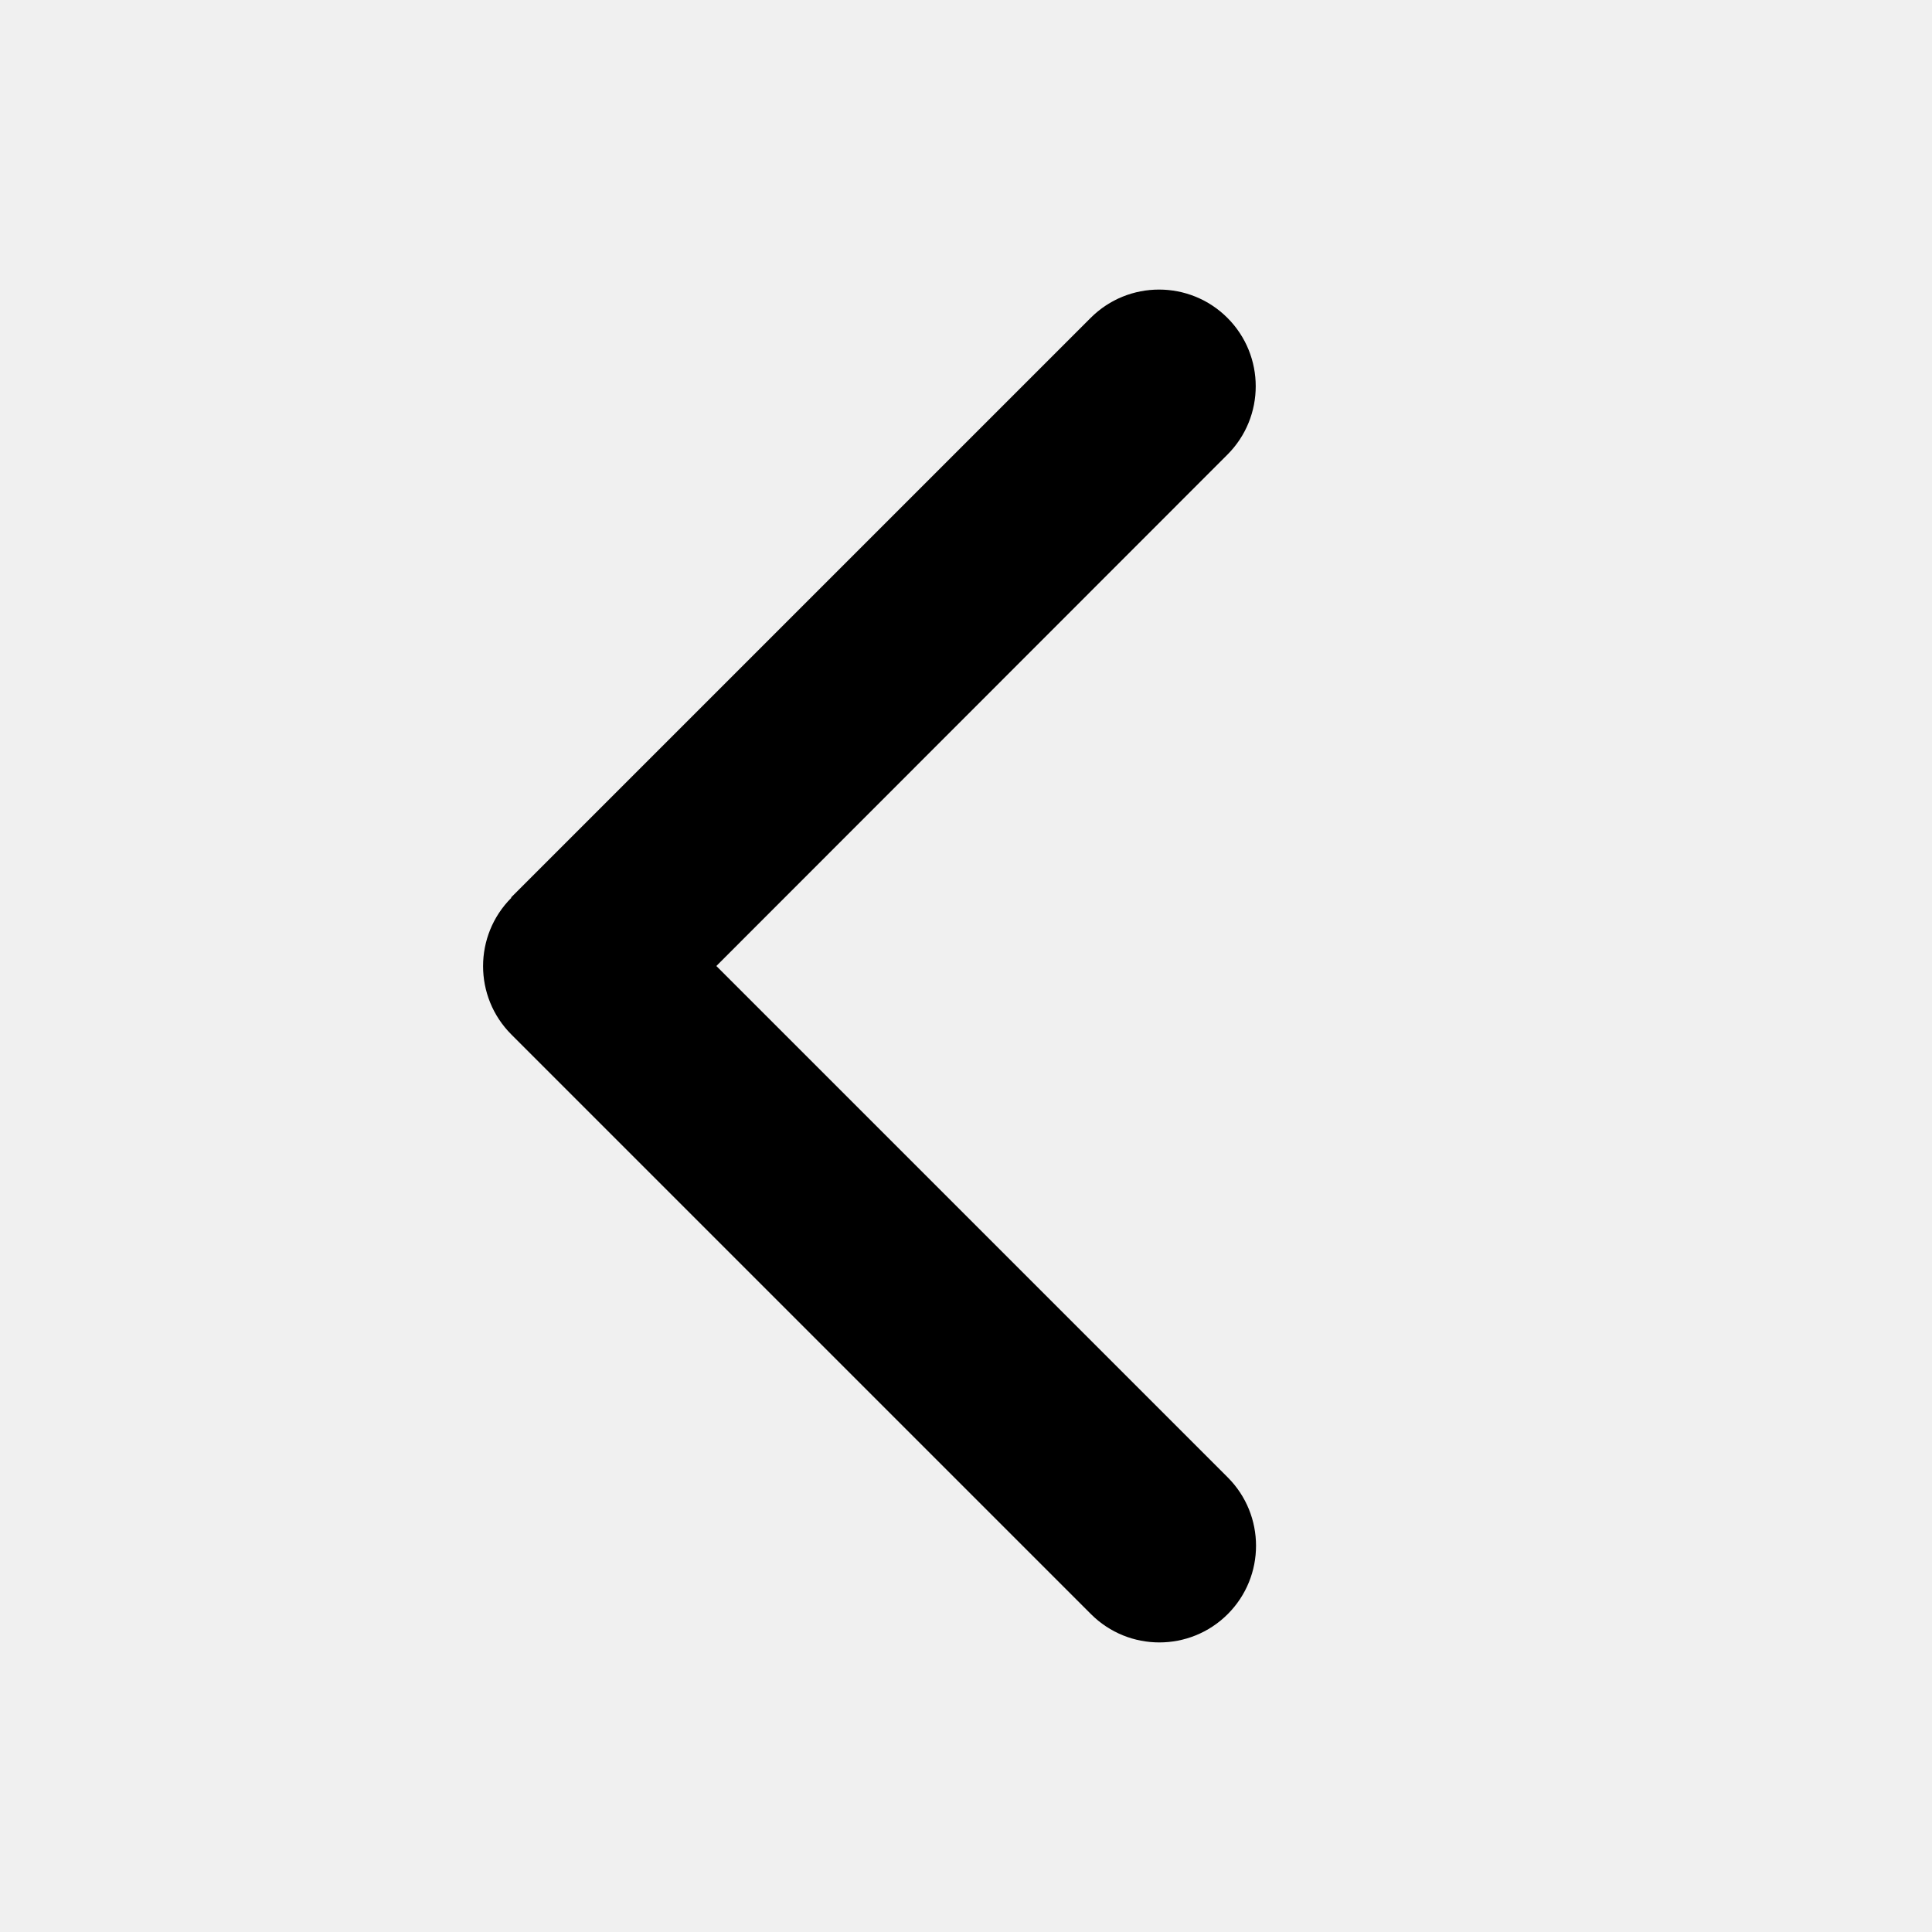
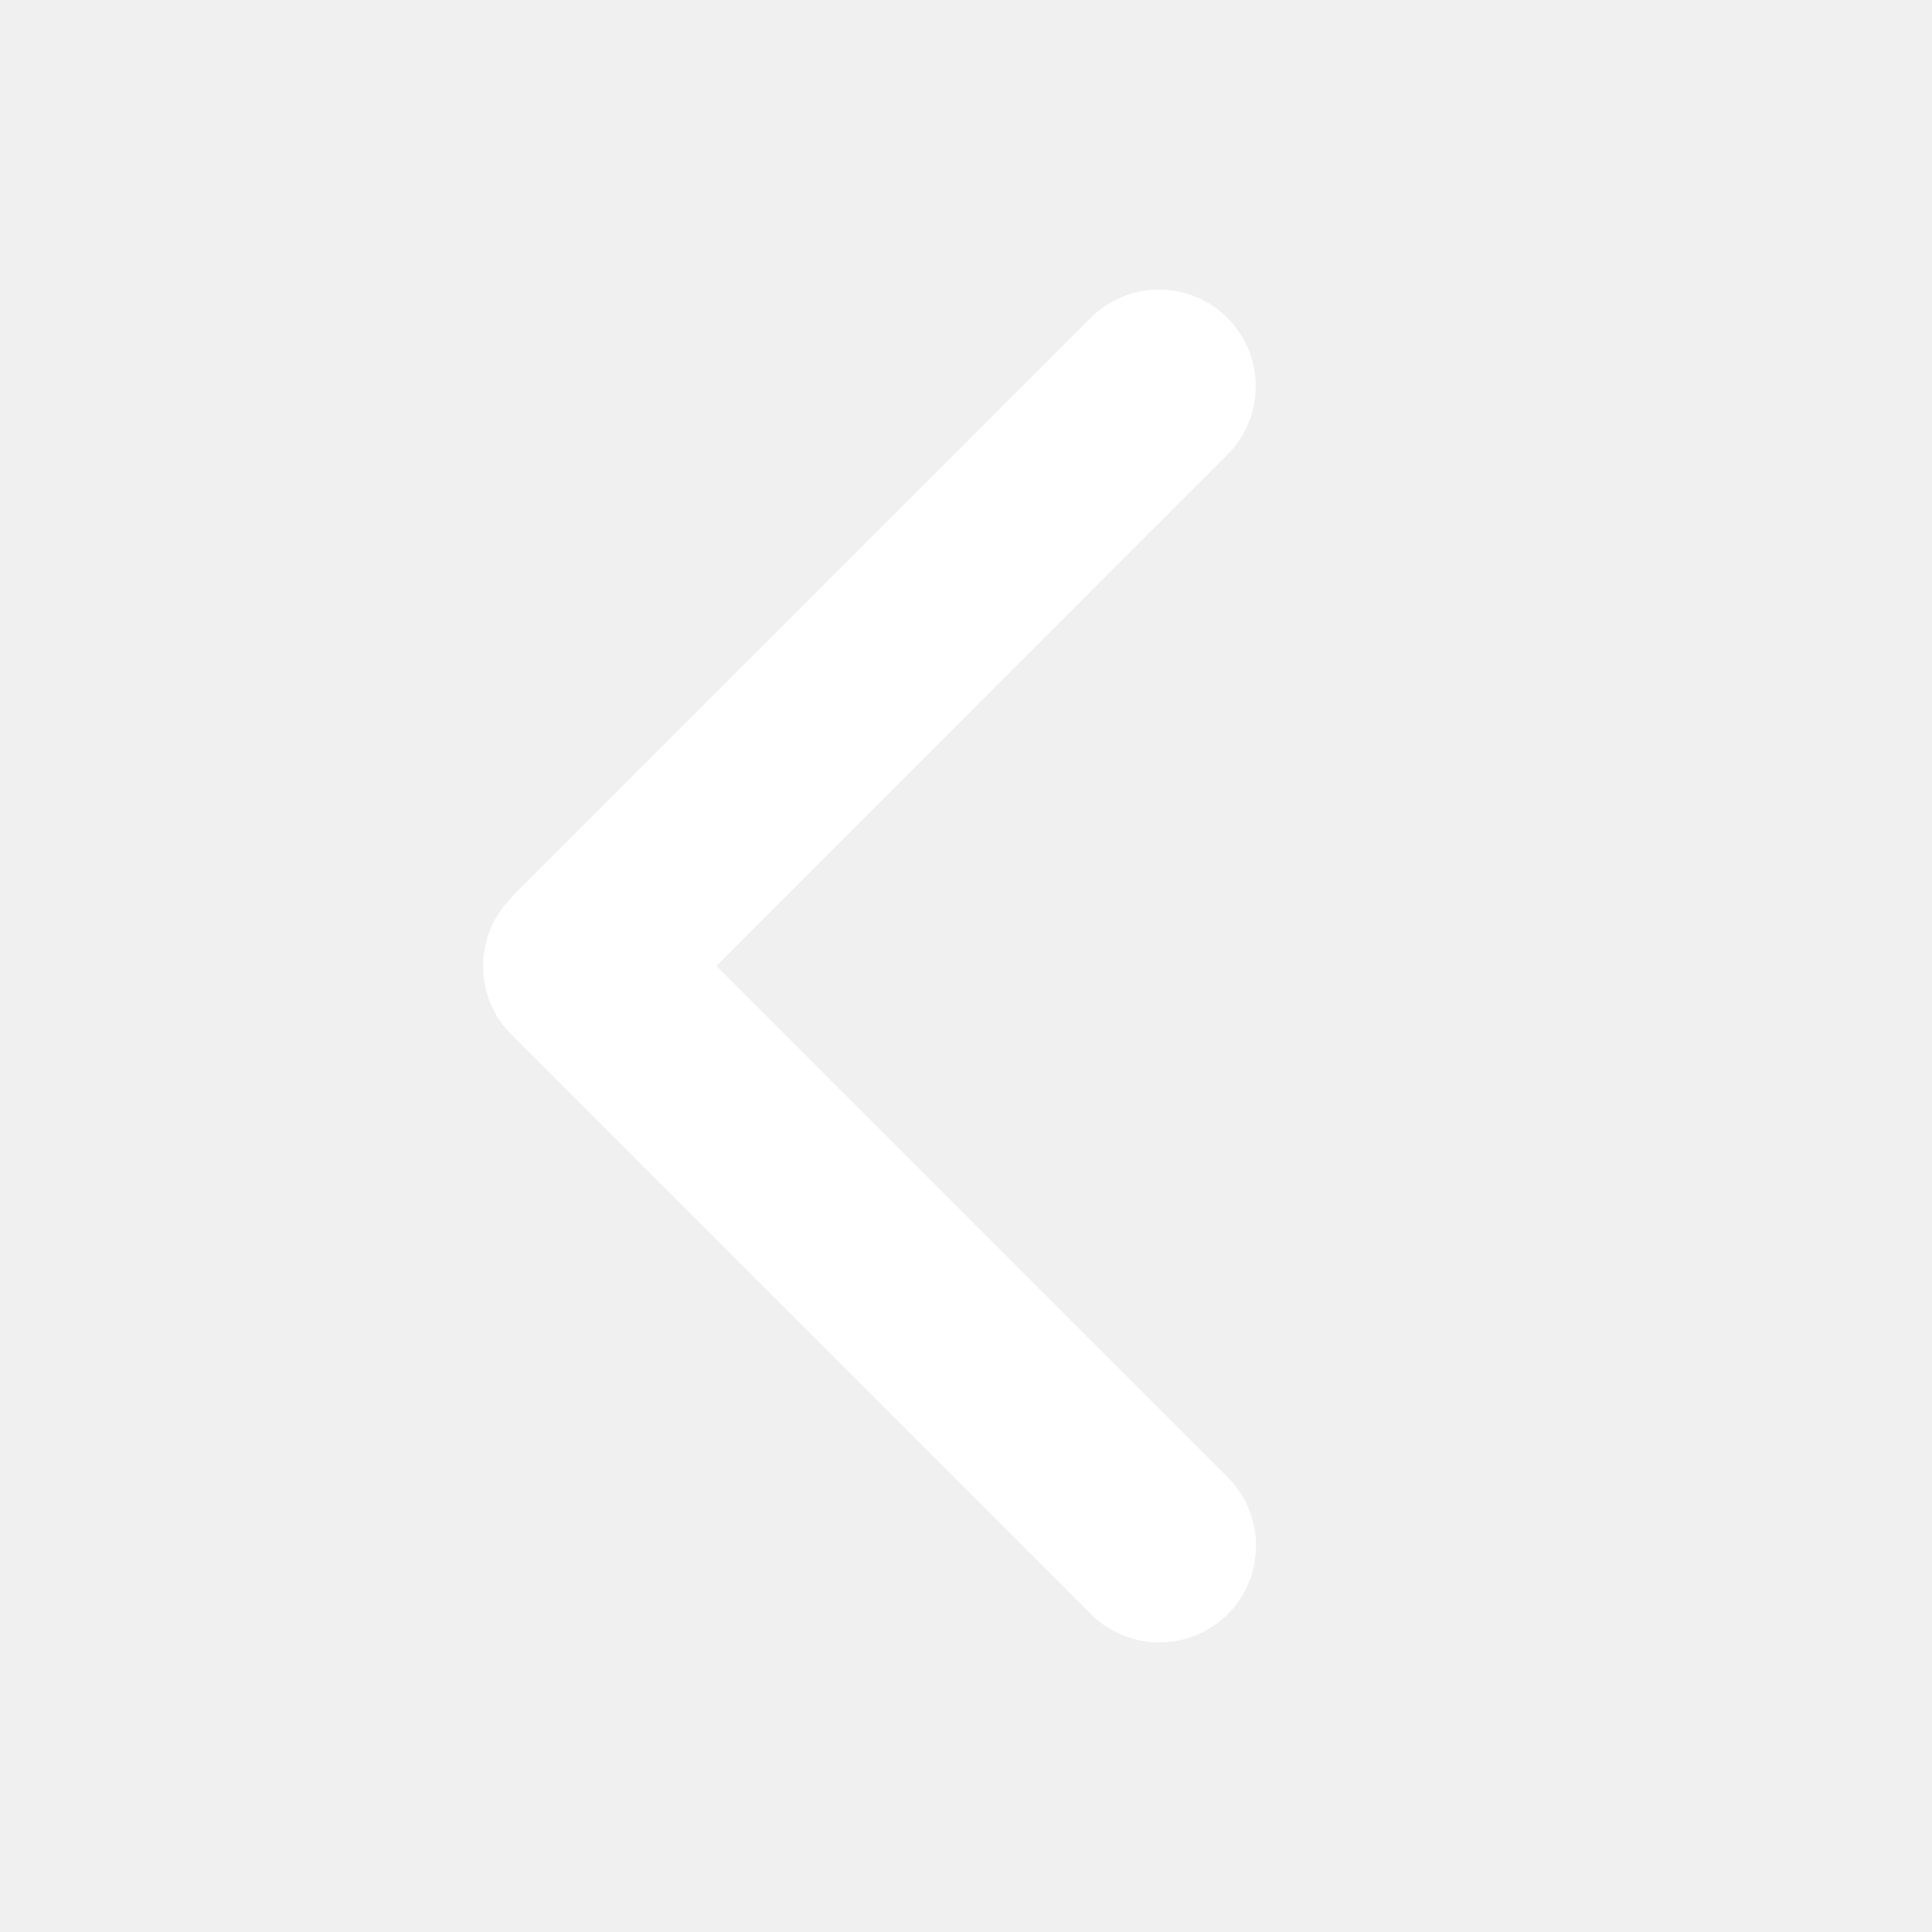
<svg xmlns="http://www.w3.org/2000/svg" viewBox="0 0 640 640">
-   <path d="M169.4 297.4C156.9 309.9 156.9 330.2 169.4 342.7L361.4 534.7C373.9 547.2 394.2 547.2 406.7 534.7C419.2 522.2 419.2 501.9 406.7 489.4L237.3 320L406.6 150.6C419.1 138.1 419.1 117.8 406.6 105.3C394.1 92.8 373.8 92.8 361.3 105.3L169.3 297.3z" />
+   <path fill="#fff" d="M169.4 297.4C156.9 309.9 156.9 330.2 169.4 342.7L361.4 534.7C373.9 547.2 394.2 547.2 406.7 534.7C419.2 522.2 419.2 501.9 406.7 489.4L237.3 320L406.6 150.6C419.1 138.1 419.1 117.8 406.6 105.3C394.1 92.8 373.8 92.8 361.3 105.3L169.3 297.3z" />
</svg>
